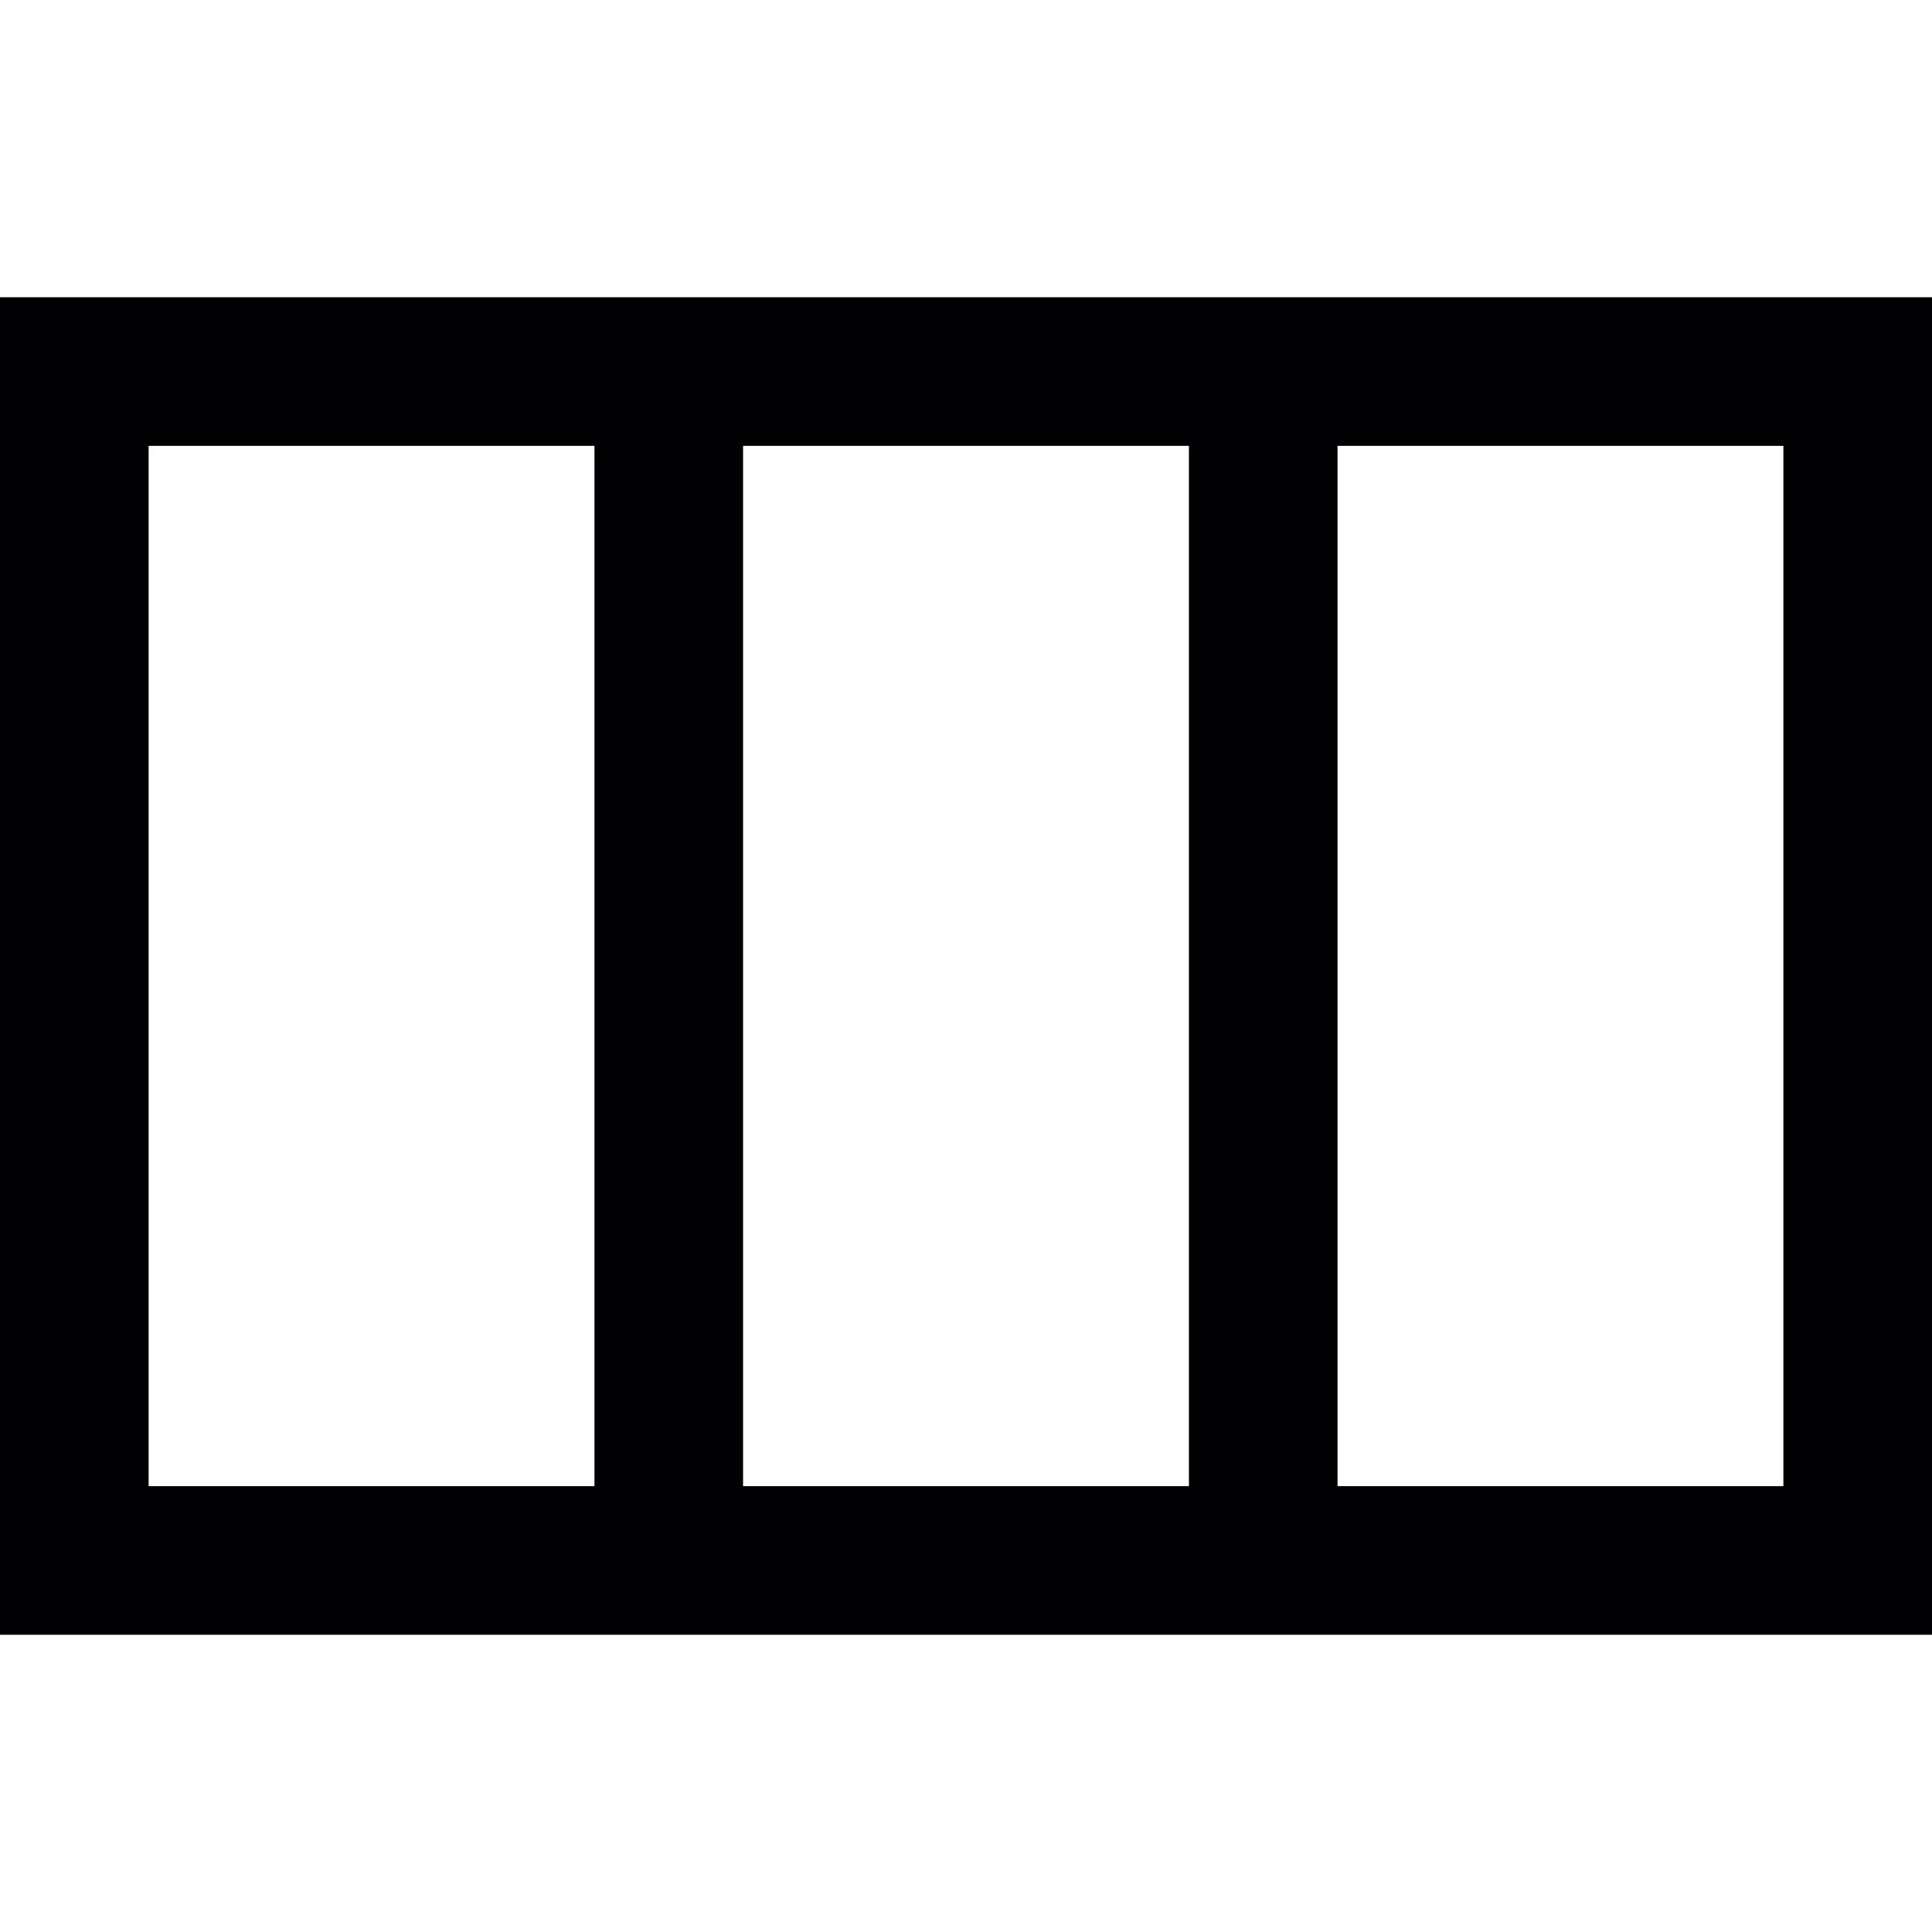
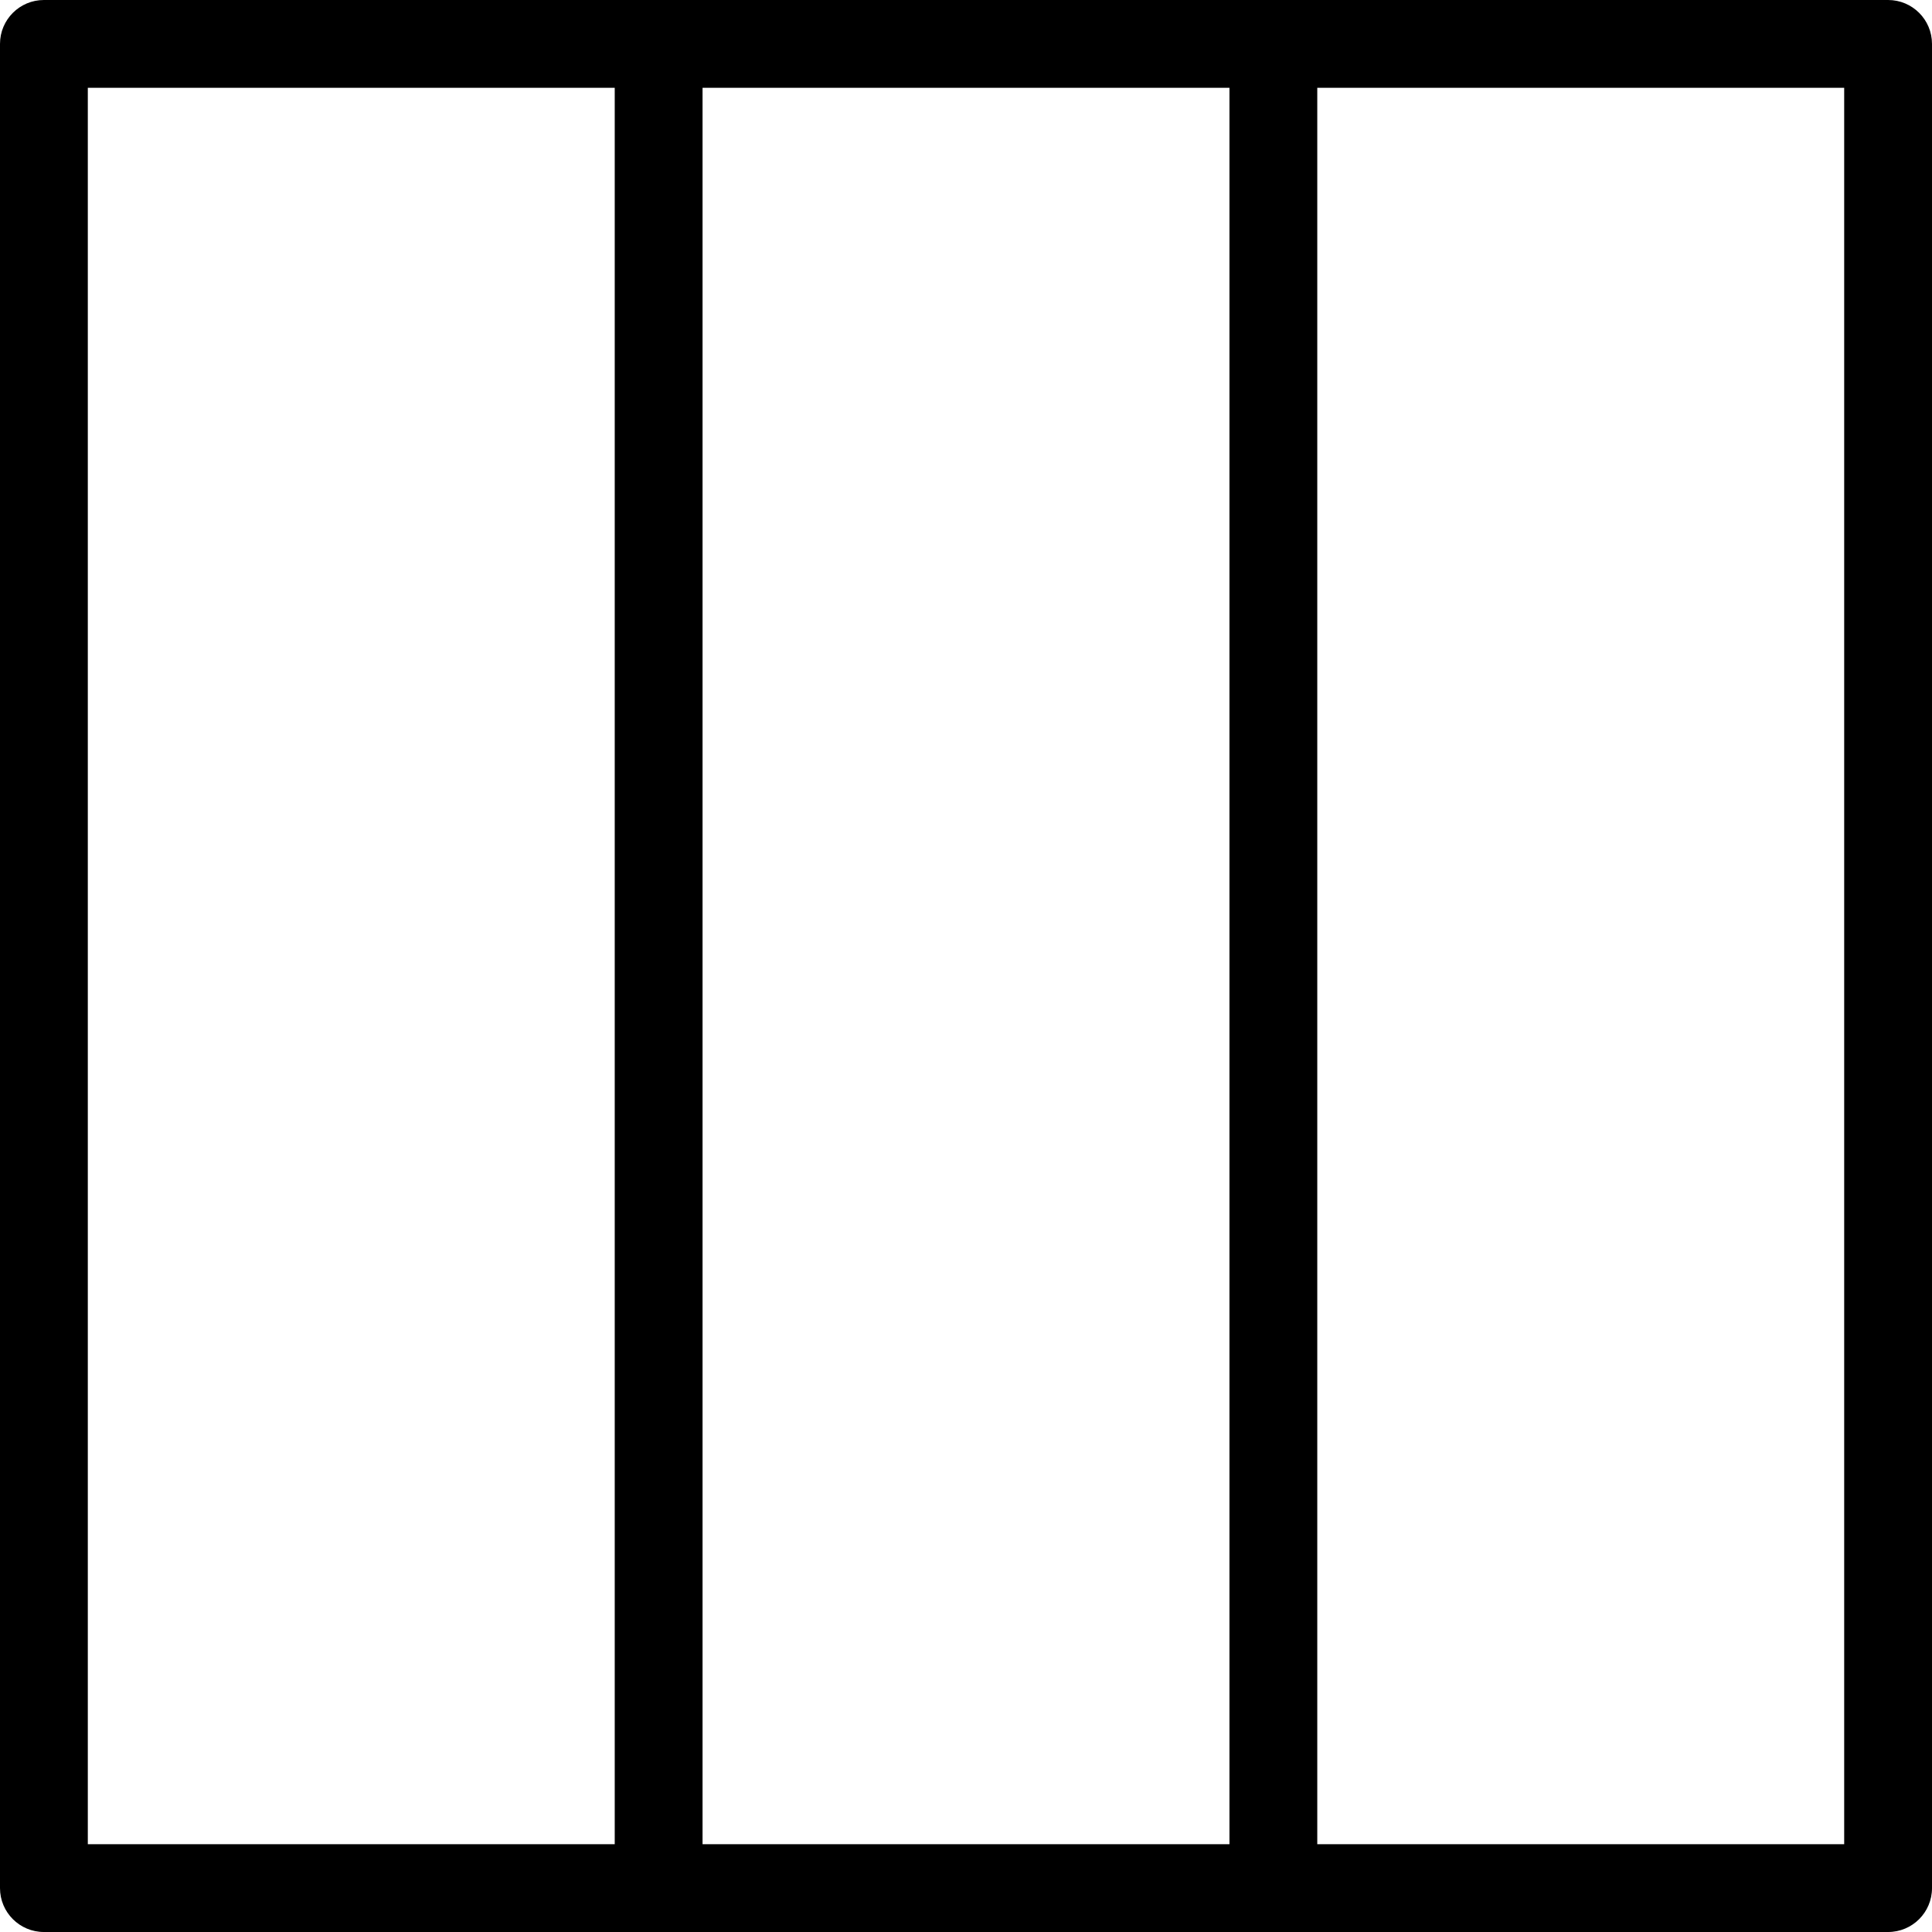
- <svg xmlns="http://www.w3.org/2000/svg" version="1.1" id="Capa_1" x="0px" y="0px" viewBox="0 0 13 13" style="enable-background:new 0 0 13 13;" xml:space="preserve">
+ <svg xmlns="http://www.w3.org/2000/svg" version="1.1" id="Layer_1" x="0px" y="0px" viewBox="0 0 469.333 469.333" style="enable-background:new 0 0 469.333 469.333;" xml:space="preserve">
  <g>
-     <path style="fill:#010002;" d="M0,11h13V2H0V11z M9,3h3v7H9V3z M5,3h3v7H5V3z M1,3h3v7H1V3z" />
+     <g>
+       <path d="M458.667,0h-448C4.771,0,0,4.771,0,10.667v448c0,5.896,4.771,10.667,10.667,10.667h448    c5.896,0,10.667-4.771,10.667-10.667v-448C469.333,4.771,464.563,0,458.667,0z M149.333,448h-128V21.333h128V448z M298.667,448    h-128V21.333h128V448z M448,448H320V21.333h128V448z" />
+     </g>
  </g>
  <g>
</g>
  <g>
</g>
  <g>
</g>
  <g>
</g>
  <g>
</g>
  <g>
</g>
  <g>
</g>
  <g>
</g>
  <g>
</g>
  <g>
</g>
  <g>
</g>
  <g>
</g>
  <g>
</g>
  <g>
</g>
  <g>
</g>
</svg>
